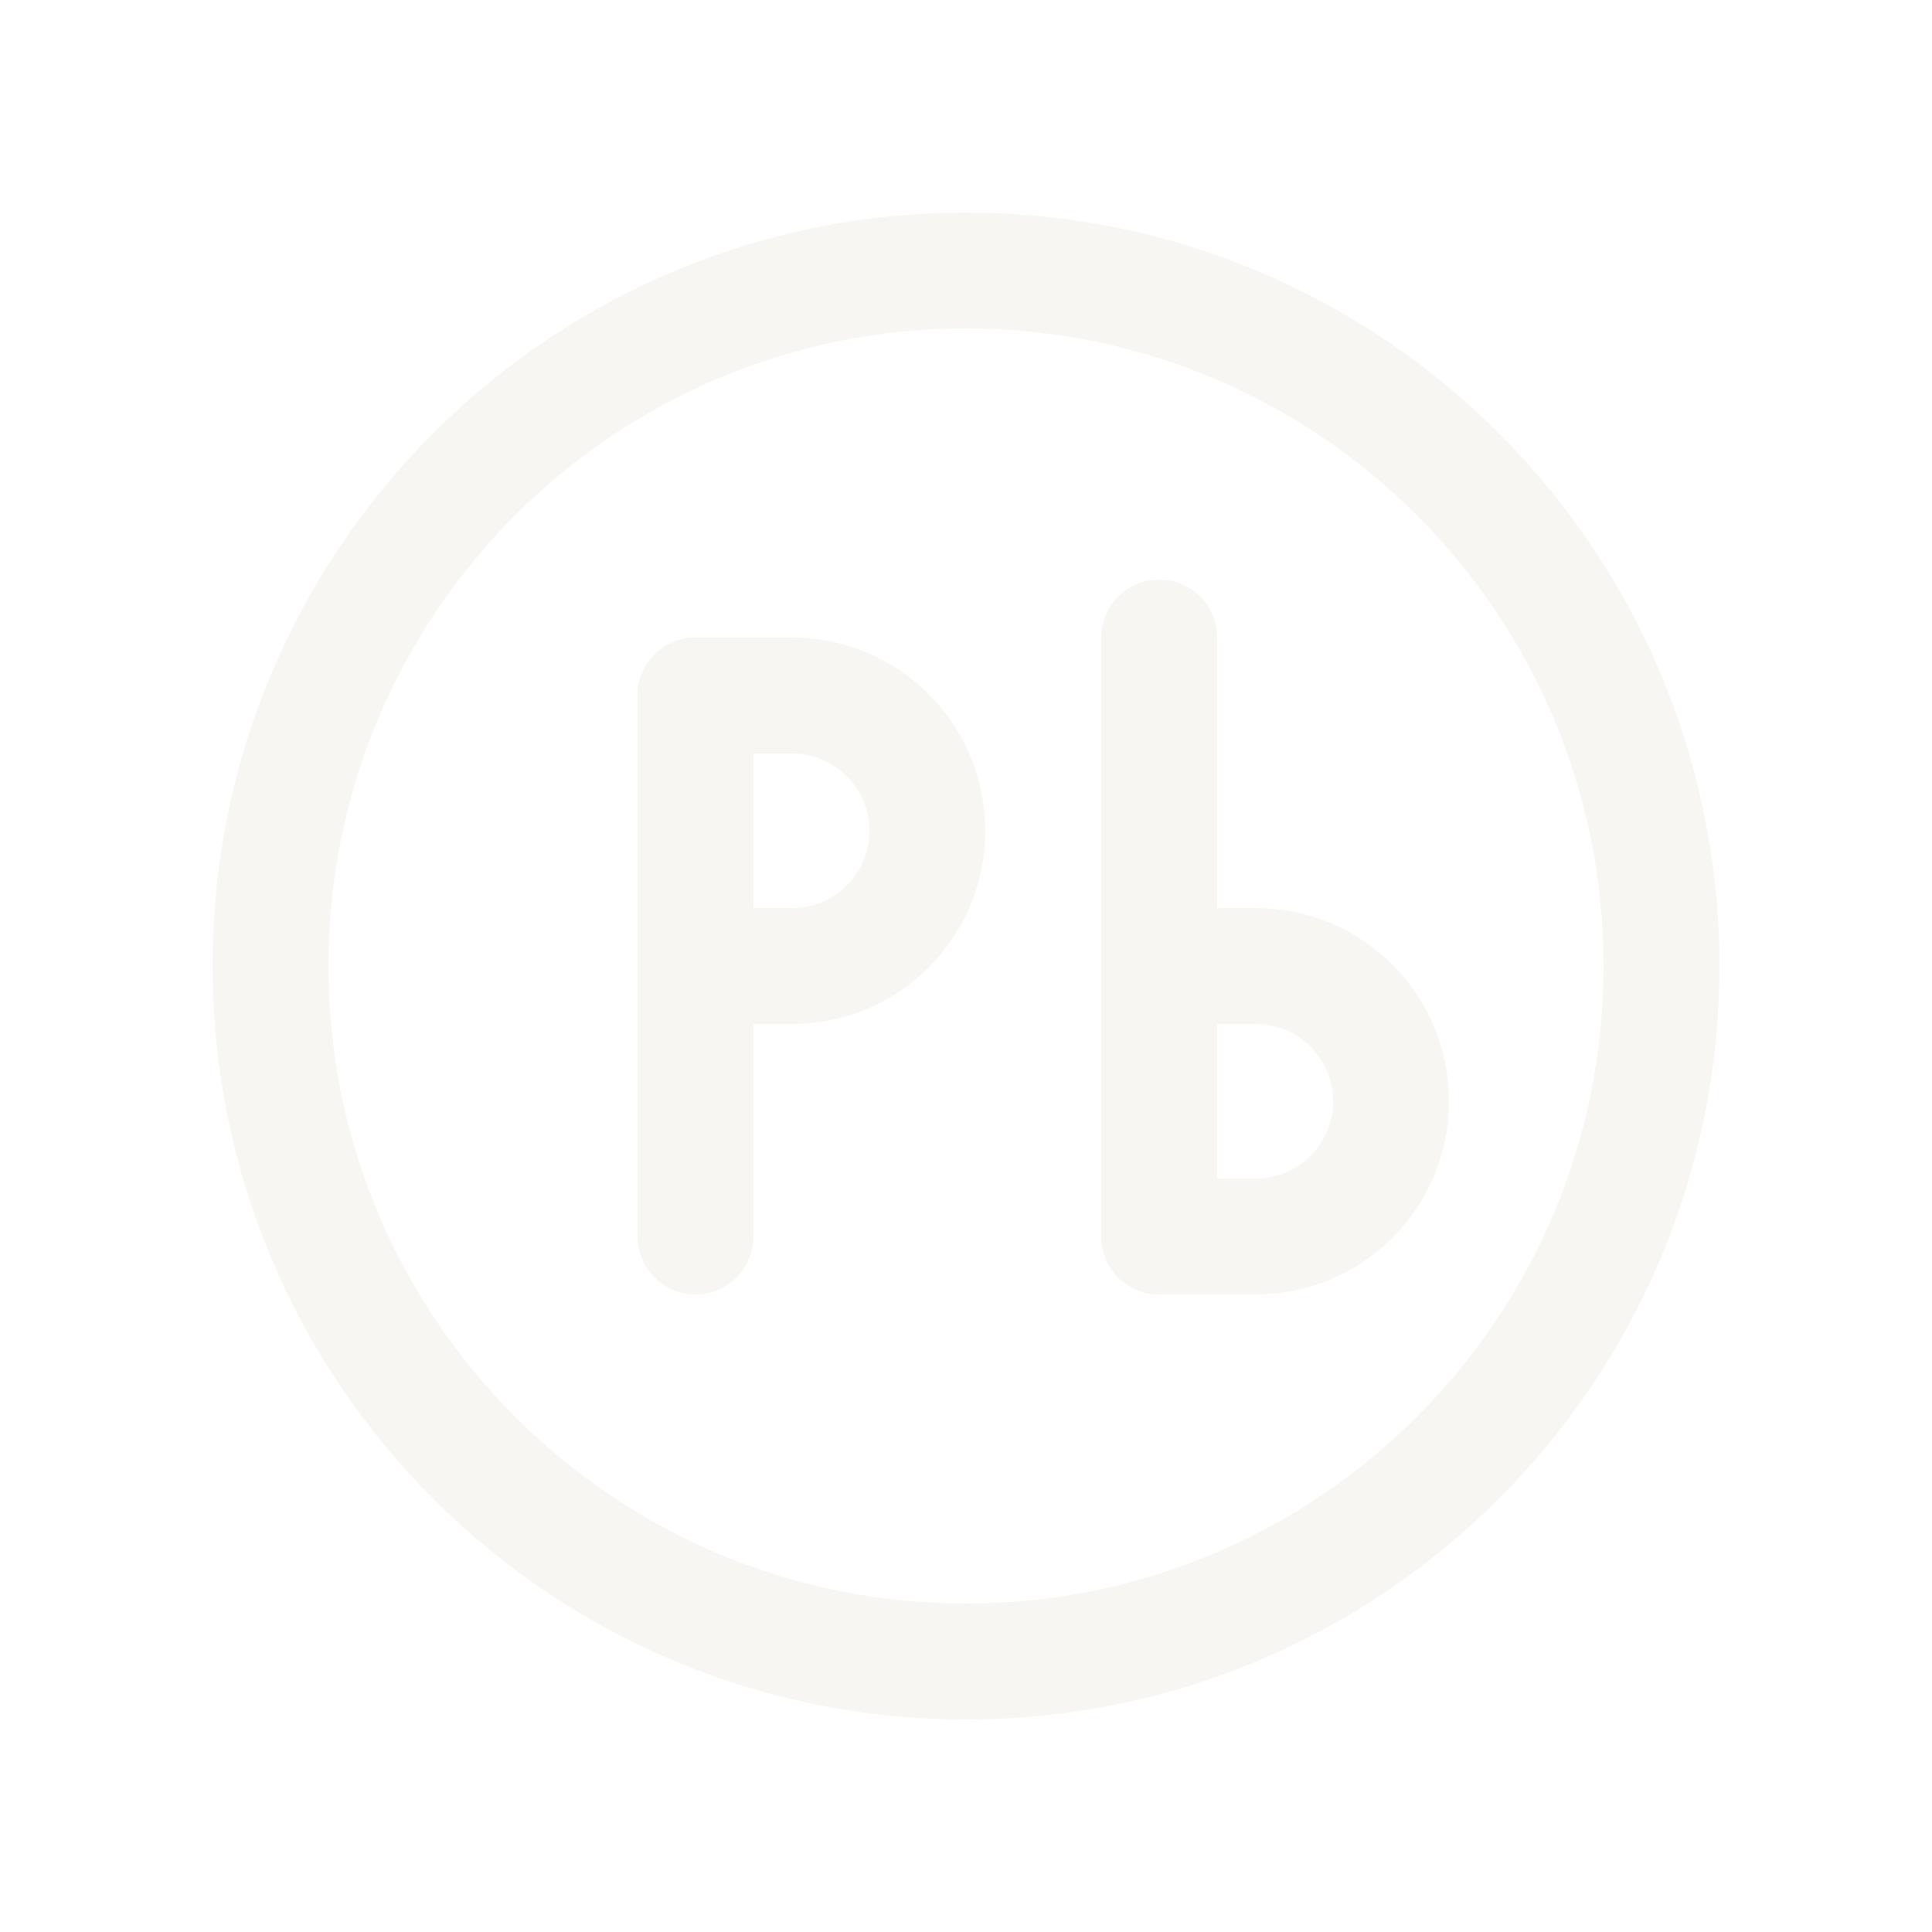
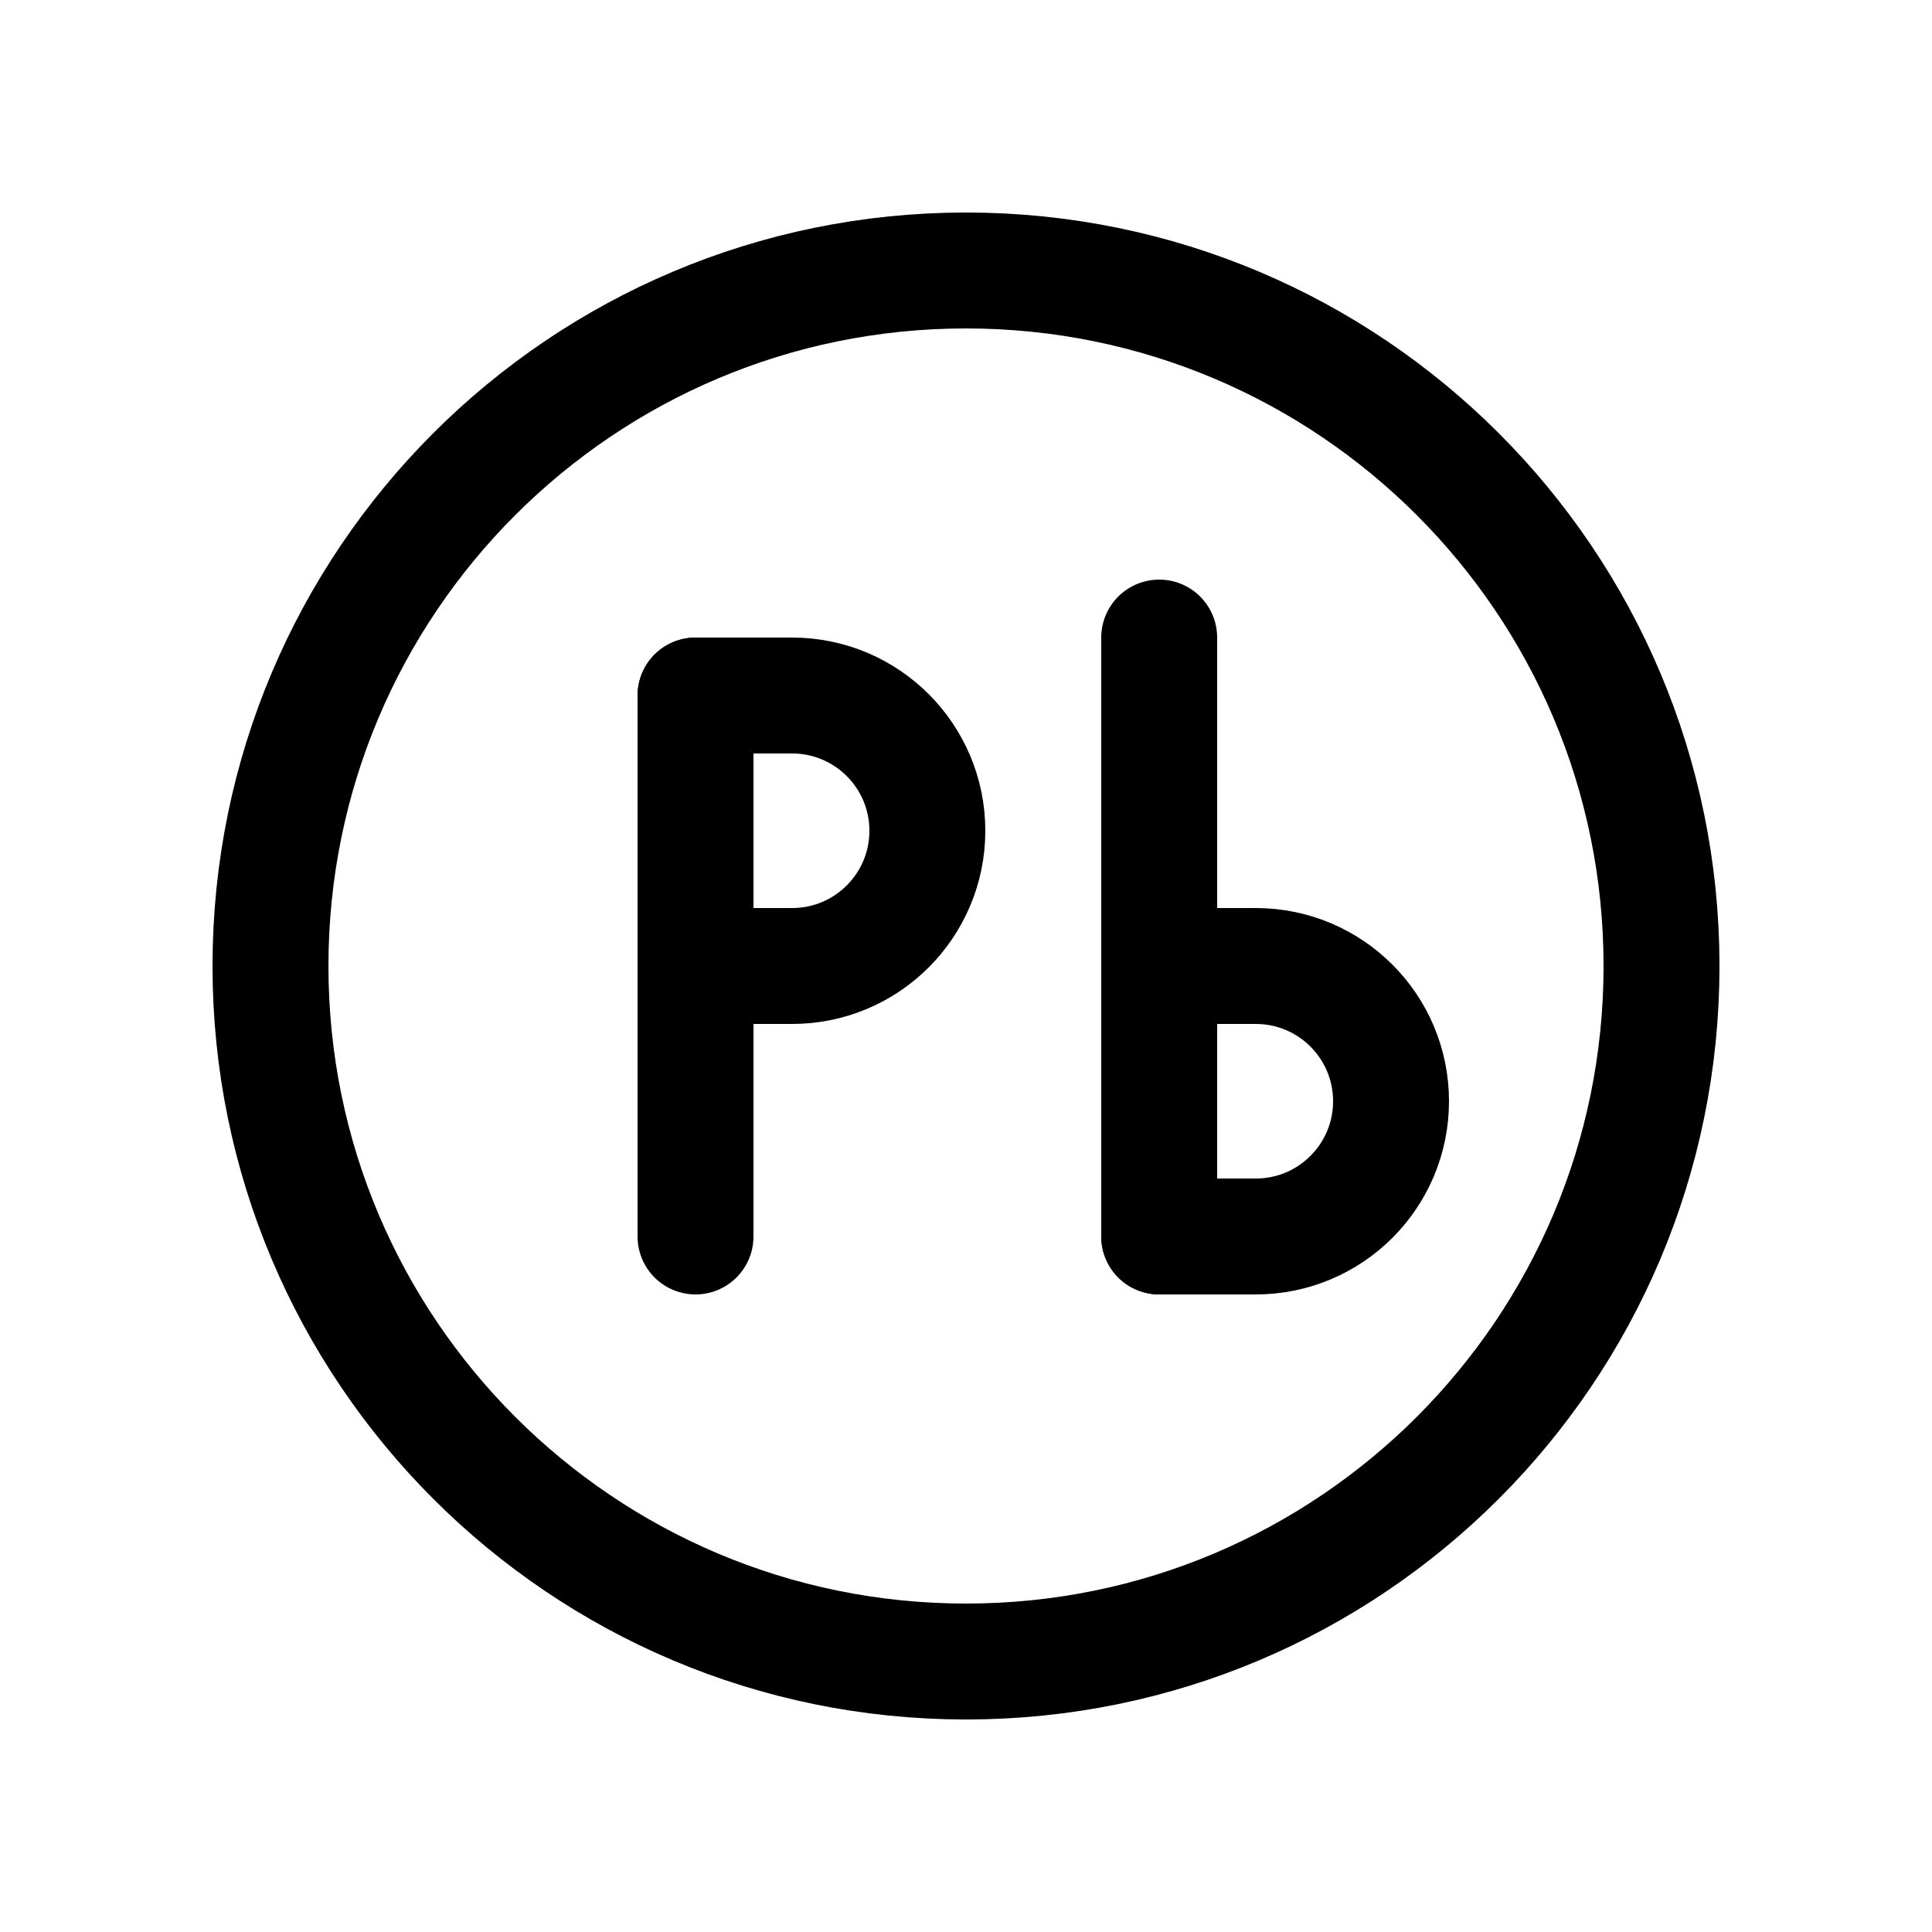
- <svg xmlns="http://www.w3.org/2000/svg" viewBox="0 0 100 100" fill="none" stroke="#F7F6F2" stroke-width="6" stroke-linecap="round" stroke-linejoin="round">
+ <svg xmlns="http://www.w3.org/2000/svg" viewBox="0 0 100 100" fill="none" stroke="currentColor" stroke-width="6" stroke-linecap="round" stroke-linejoin="round">
  <circle cx="50" cy="50" r="36" />
  <path d="M36 36v28" />
  <path d="M36 36h5a7 7 0 0 1 0 14h-5" />
  <path d="M60 33v31" />
  <path d="M60 50h5a7 7 0 0 1 0 14h-5" />
</svg>
